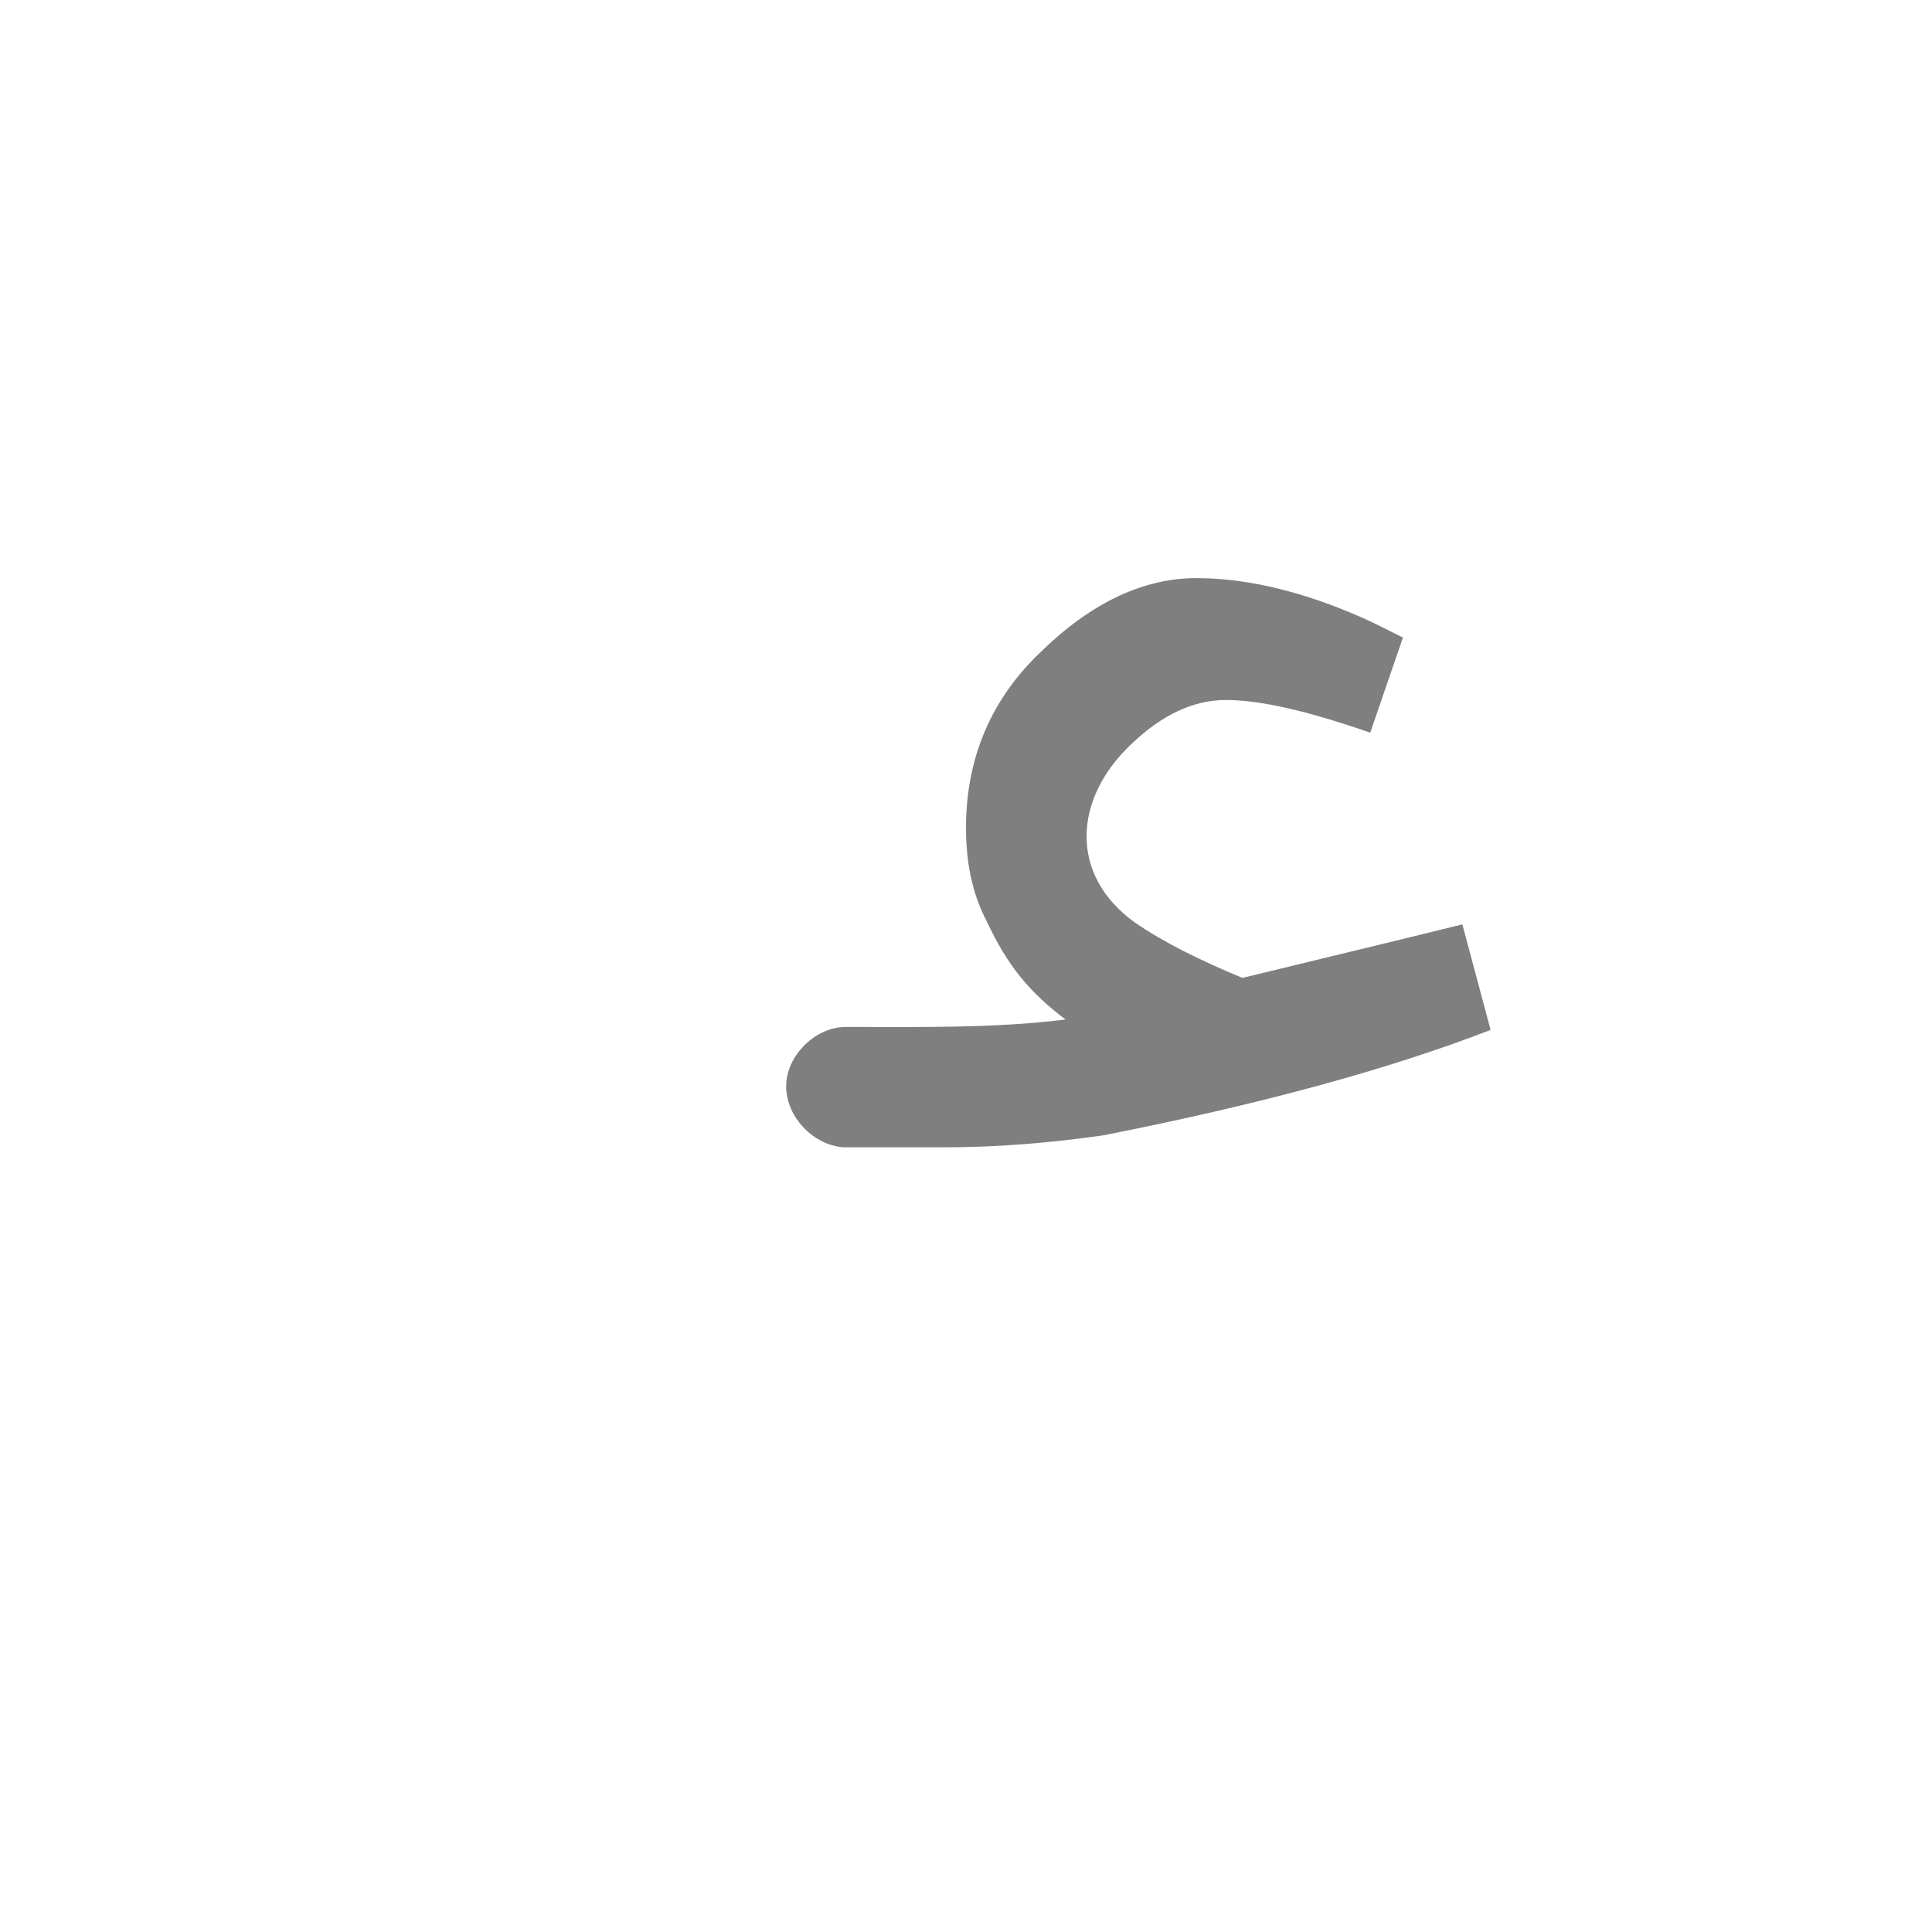
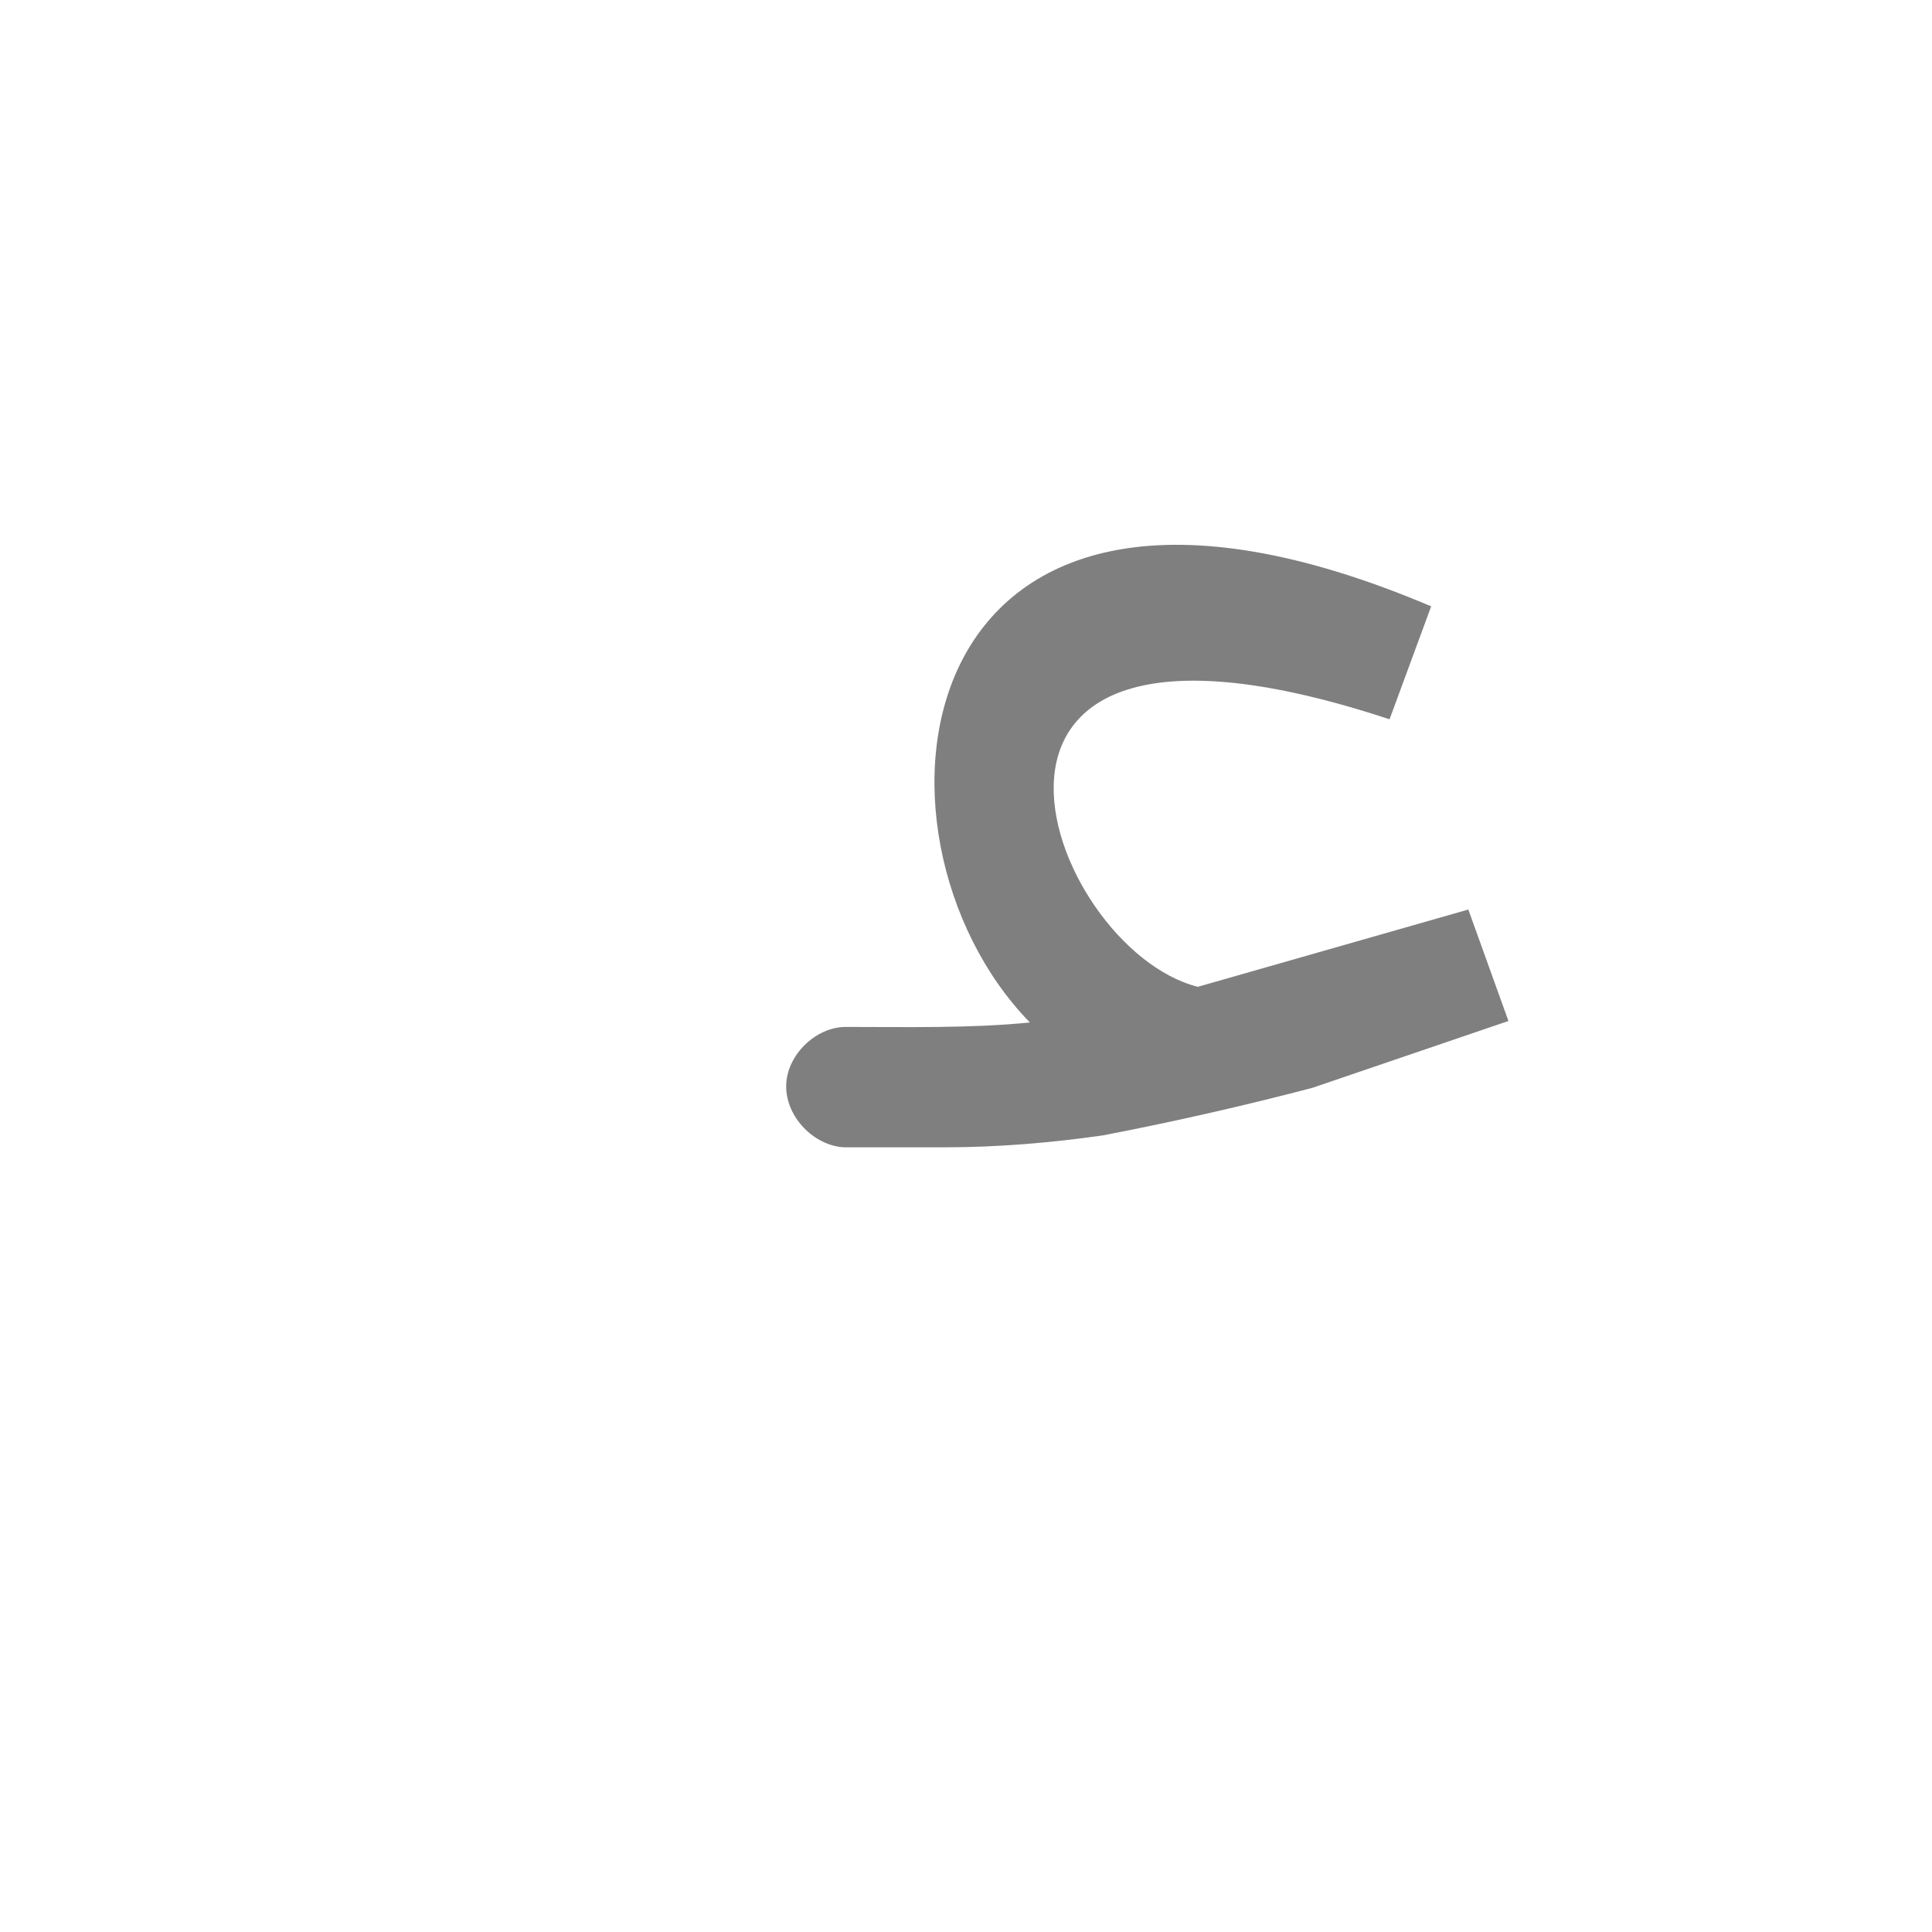
<svg xmlns="http://www.w3.org/2000/svg" xml:space="preserve" width="1300px" height="1300px" version="1.0" style="shape-rendering:geometricPrecision; text-rendering:geometricPrecision; image-rendering:optimizeQuality; fill-rule:evenodd; clip-rule:evenodd" viewBox="0 0 1300 1056">
  <defs>
    <style type="text/css">
   
    .fil0 {fill:black;fill-opacity:0.502}
   
  </style>
  </defs>
  <g id="_100:master">
-     <path class="fil0" d="M984 500l19 71c-67,26 -154,50 -261,71 -35,5 -71,8 -106,8l-68 0 0 0c-20,-1 -39,-20 -39,-41 0,-21 20,-40 40,-40l0 0c50,0 100,1 148,-5 -24,-18 -39,-36 -53,-66 -10,-19 -14,-40 -14,-63 0,-47 17,-87 51,-119 34,-33 69,-49 104,-49 36,0 76,10 119,30l20 10 -22 64c-43,-15 -75,-22 -97,-22 -22,0 -43,10 -63,29 -40,37 -43,89 2,121 19,13 43,25 72,37 87,-21 136,-33 148,-36l0 0z" />
+     <path class="fil0" d="M883 610l0 0c-42,11 -89,22 -141,32 -35,5 -71,8 -106,8l-68 0 0 0c-20,-1 -39,-20 -39,-41 0,-21 20,-40 40,-40l0 0c42,0 84,1 124,-3 -123,-126 -88,-432 270,-280l-28 76c-327,-108 -232,154 -129,180l182 -52 27 75 -132 45z" />
  </g>
</svg>
